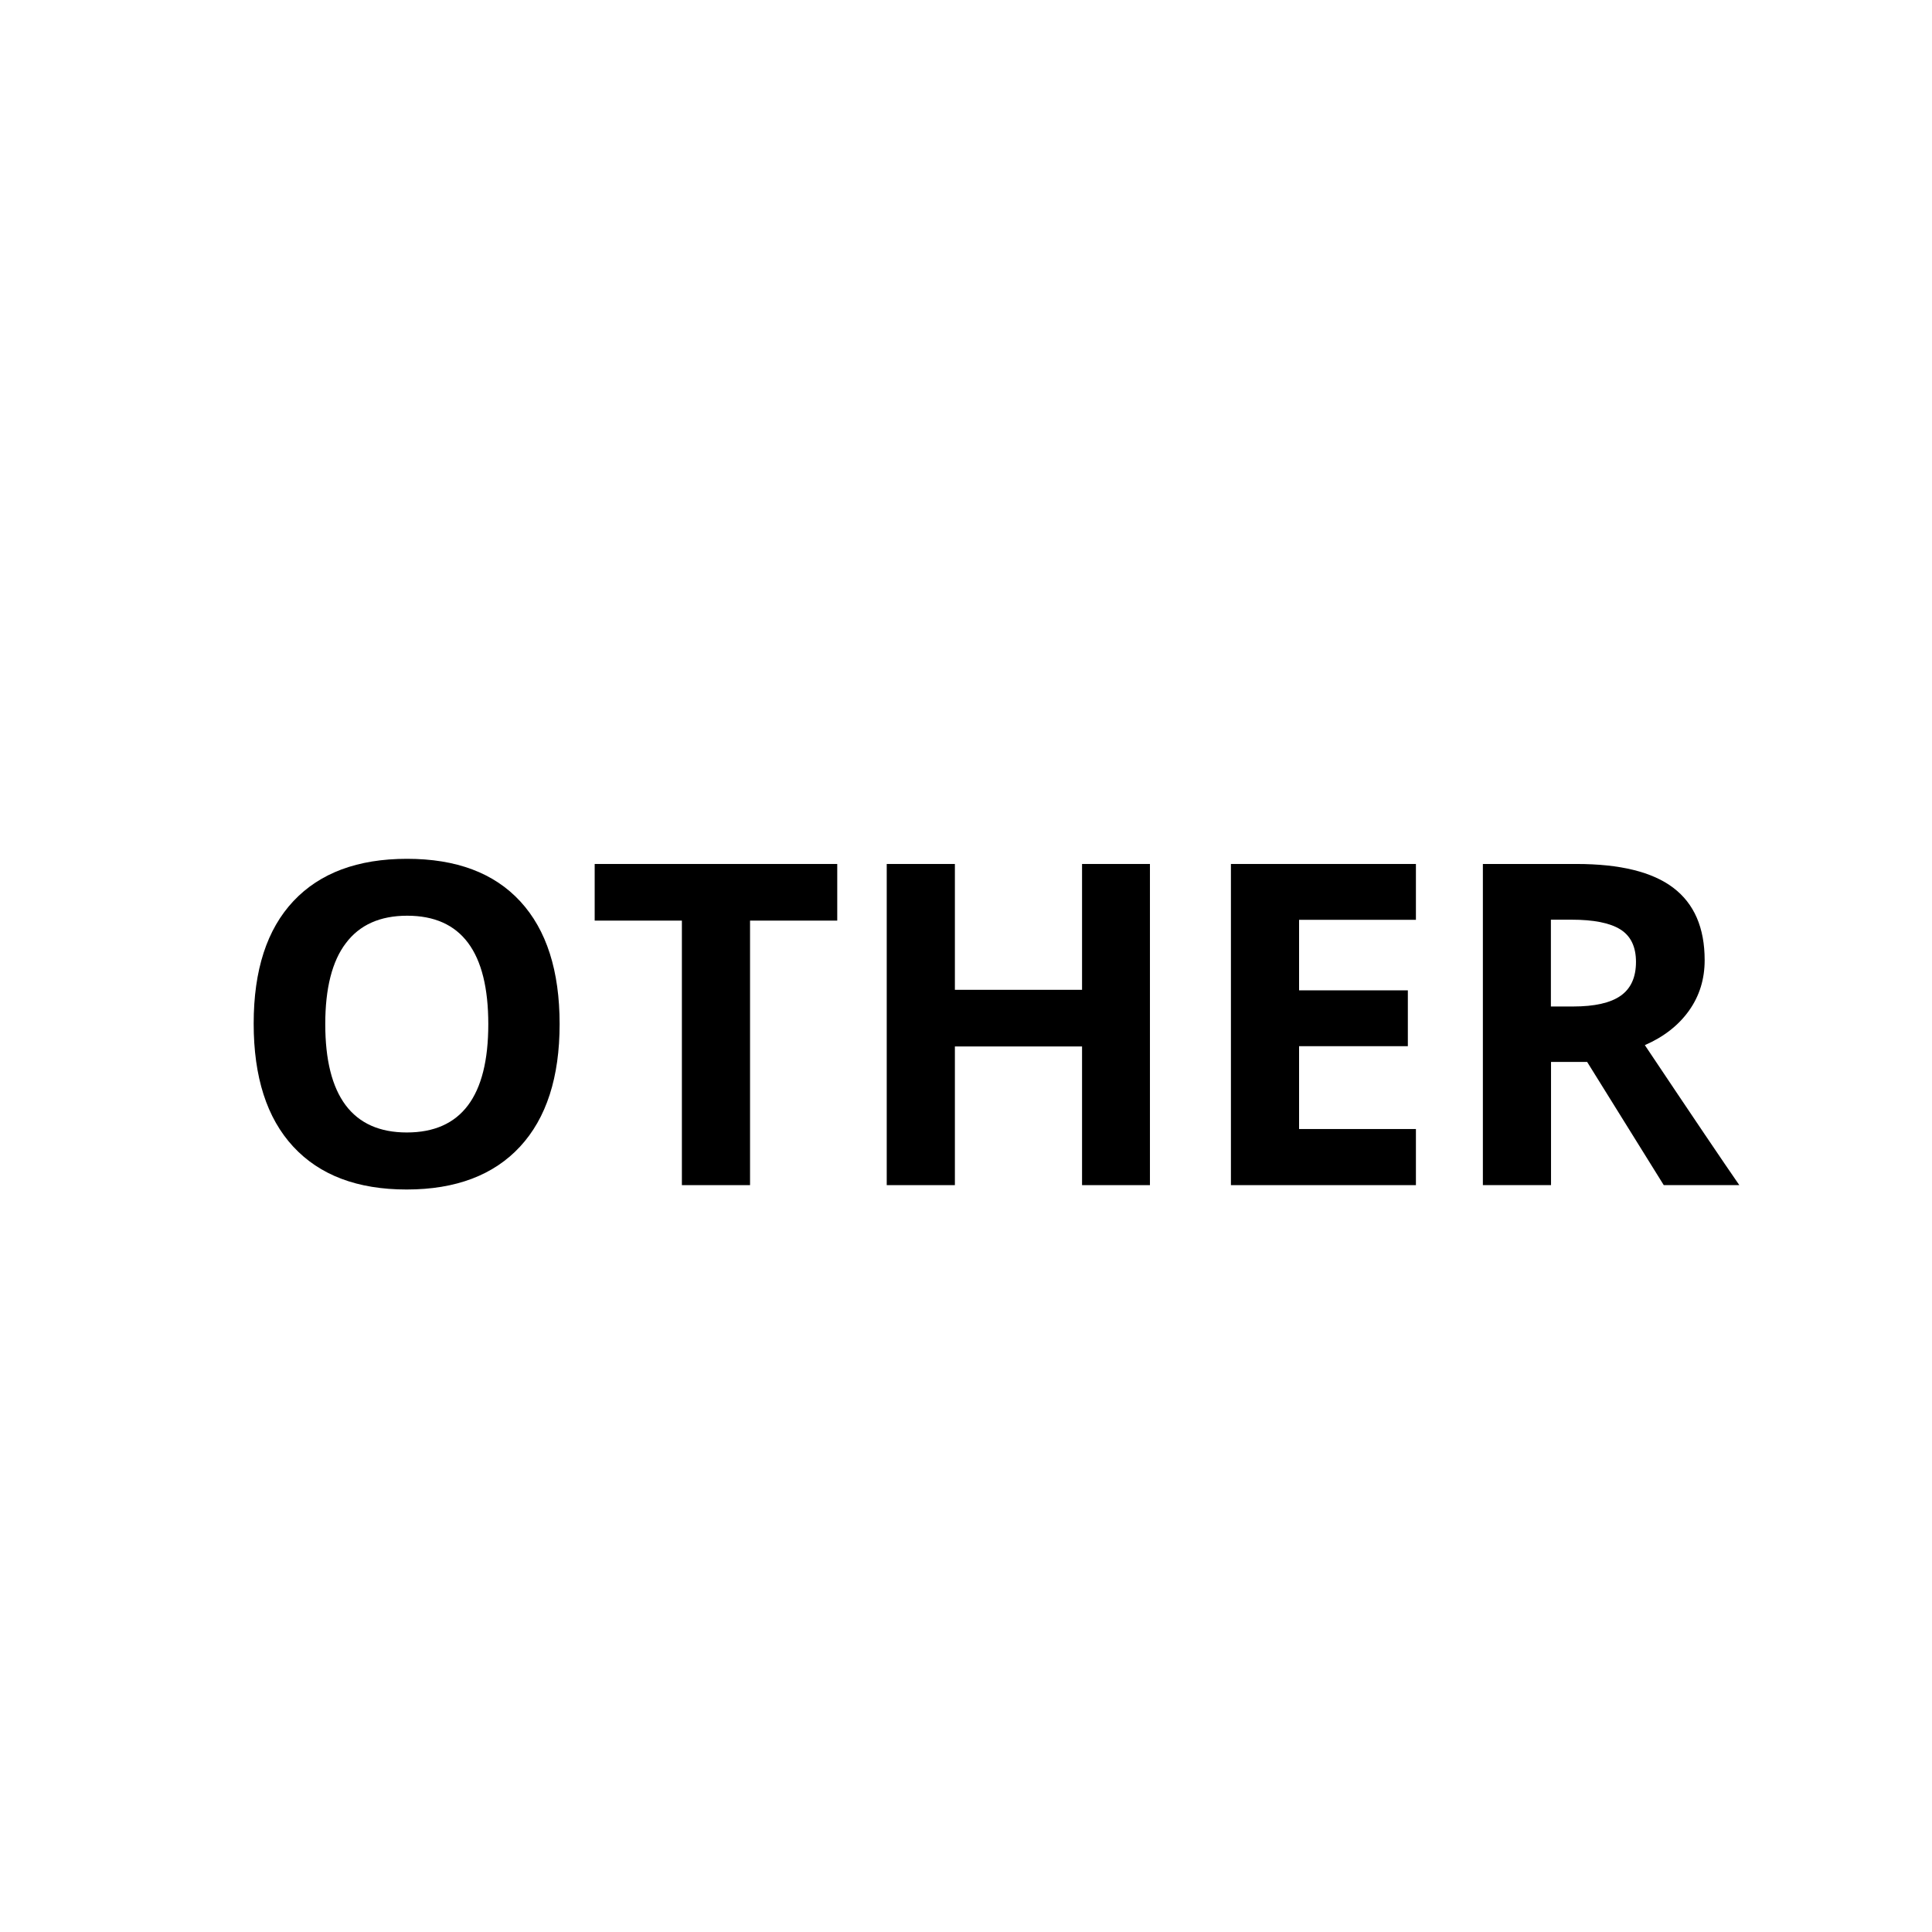
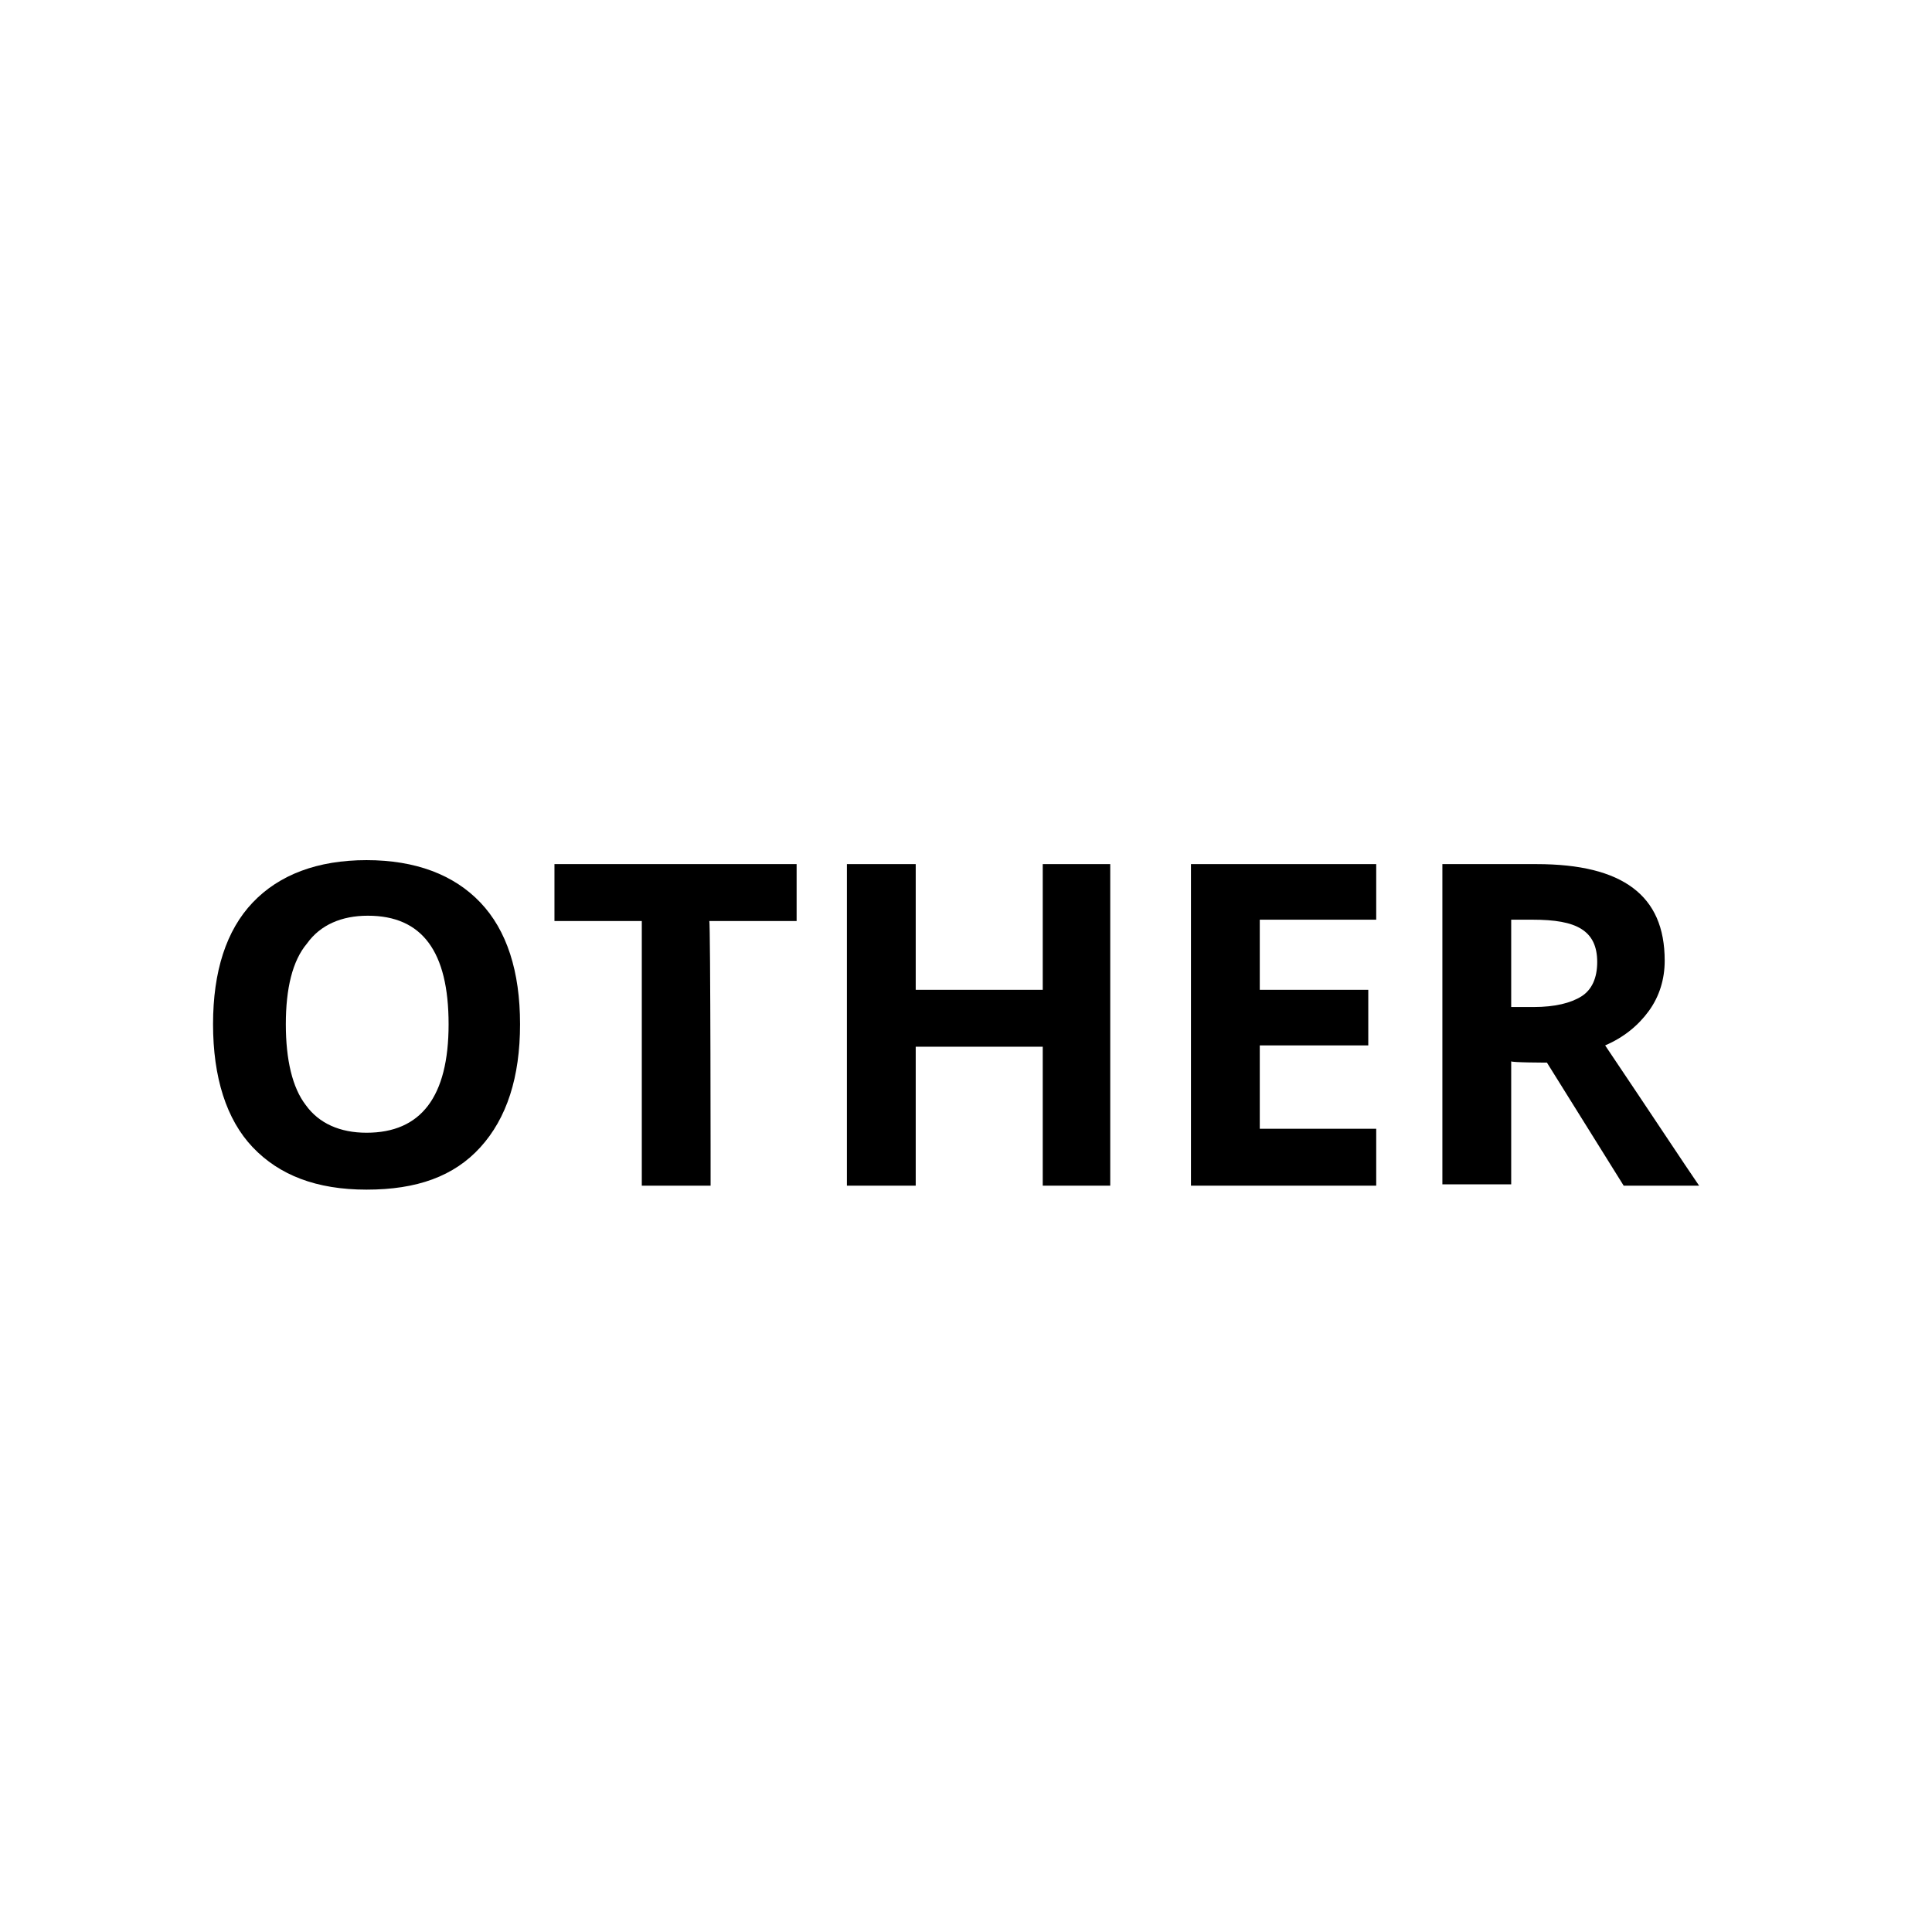
<svg xmlns="http://www.w3.org/2000/svg" version="1.1" id="Layer_1" x="0px" y="0px" viewBox="0 0 146 146" style="enable-background:new 0 0 146 146;" xml:space="preserve">
  <g>
-     <path d="M42.29,77.39c0,4.02-1,7.11-2.99,9.26s-4.85,3.24-8.57,3.24s-6.57-1.08-8.57-3.24s-2.99-5.26-2.99-9.3   c0-4.04,1-7.12,3-9.25s4.86-3.2,8.59-3.2c3.73,0,6.58,1.07,8.56,3.22C41.3,70.27,42.29,73.36,42.29,77.39z M24.58,77.39   c0,2.71,0.51,4.75,1.54,6.13c1.03,1.37,2.57,2.06,4.62,2.06c4.11,0,6.16-2.73,6.16-8.18c0-5.47-2.04-8.2-6.13-8.2   c-2.05,0-3.59,0.69-4.63,2.07C25.1,72.63,24.58,74.68,24.58,77.39z" />
-     <path d="M56.68,89.56h-5.15V69.57h-6.59v-4.28h18.33v4.28h-6.59V89.56z" />
-     <path d="M86.9,89.56h-5.13V79.08h-9.61v10.48h-5.15V65.29h5.15v9.51h9.61v-9.51h5.13V89.56z" />
-     <path d="M107,89.56H93.02V65.29H107v4.22h-8.83v5.33h8.22v4.22h-8.22v6.26H107V89.56z" />
-     <path d="M117.21,80.25v9.31h-5.15V65.29h7.07c3.3,0,5.74,0.6,7.32,1.8c1.58,1.2,2.37,3.02,2.37,5.47c0,1.43-0.39,2.7-1.18,3.81   c-0.79,1.11-1.9,1.98-3.34,2.61c3.65,5.46,6.03,8.98,7.14,10.58h-5.71l-5.79-9.31H117.21z M117.21,76.06h1.66   c1.63,0,2.83-0.27,3.6-0.81c0.77-0.54,1.16-1.39,1.16-2.56c0-1.15-0.4-1.97-1.19-2.46c-0.79-0.49-2.02-0.73-3.68-0.73h-1.56V76.06z   " />
+     <path d="M39.3,77.4c0,4-1,7.1-3,9.3s-4.8,3.2-8.6,3.2s-6.6-1.1-8.6-3.2s-3-5.3-3-9.3s1-7.1,3-9.2s4.9-3.2,8.6-3.2s6.6,1.1,8.6,3.2   C38.3,70.3,39.3,73.4,39.3,77.4z M21.6,77.4c0,2.7,0.5,4.8,1.5,6.1c1,1.4,2.6,2.1,4.6,2.1c4.1,0,6.2-2.7,6.2-8.2   c0-5.5-2-8.2-6.1-8.2c-2,0-3.6,0.7-4.6,2.1C22.1,72.6,21.6,74.7,21.6,77.4z" />
+     <path d="M53.7,89.6h-5.2v-20h-6.6v-4.3h18.3v4.3h-6.6C53.7,69.6,53.7,89.6,53.7,89.6z" />
+     <path d="M83.9,89.6h-5.1V79.1h-9.6v10.5H64V65.3h5.2v9.5h9.6v-9.5h5.1V89.6z" />
+     <path d="M104,89.6H90V65.3h14v4.2h-8.8v5.3h8.2v4.2h-8.2v6.3h8.8V89.6z" />
+     <path d="M114.2,80.2v9.3h-5.2V65.3h7.1c3.3,0,5.7,0.6,7.3,1.8c1.6,1.2,2.4,3,2.4,5.5c0,1.4-0.4,2.7-1.2,3.8s-1.9,2-3.3,2.6   c3.7,5.5,6,9,7.1,10.6h-5.7l-5.8-9.3C116.9,80.3,114.2,80.3,114.2,80.2z M114.2,76.1h1.7c1.6,0,2.8-0.3,3.6-0.8s1.2-1.4,1.2-2.6   c0-1.2-0.4-2-1.2-2.5s-2-0.7-3.7-0.7h-1.6L114.2,76.1L114.2,76.1z" />
  </g>
</svg>
